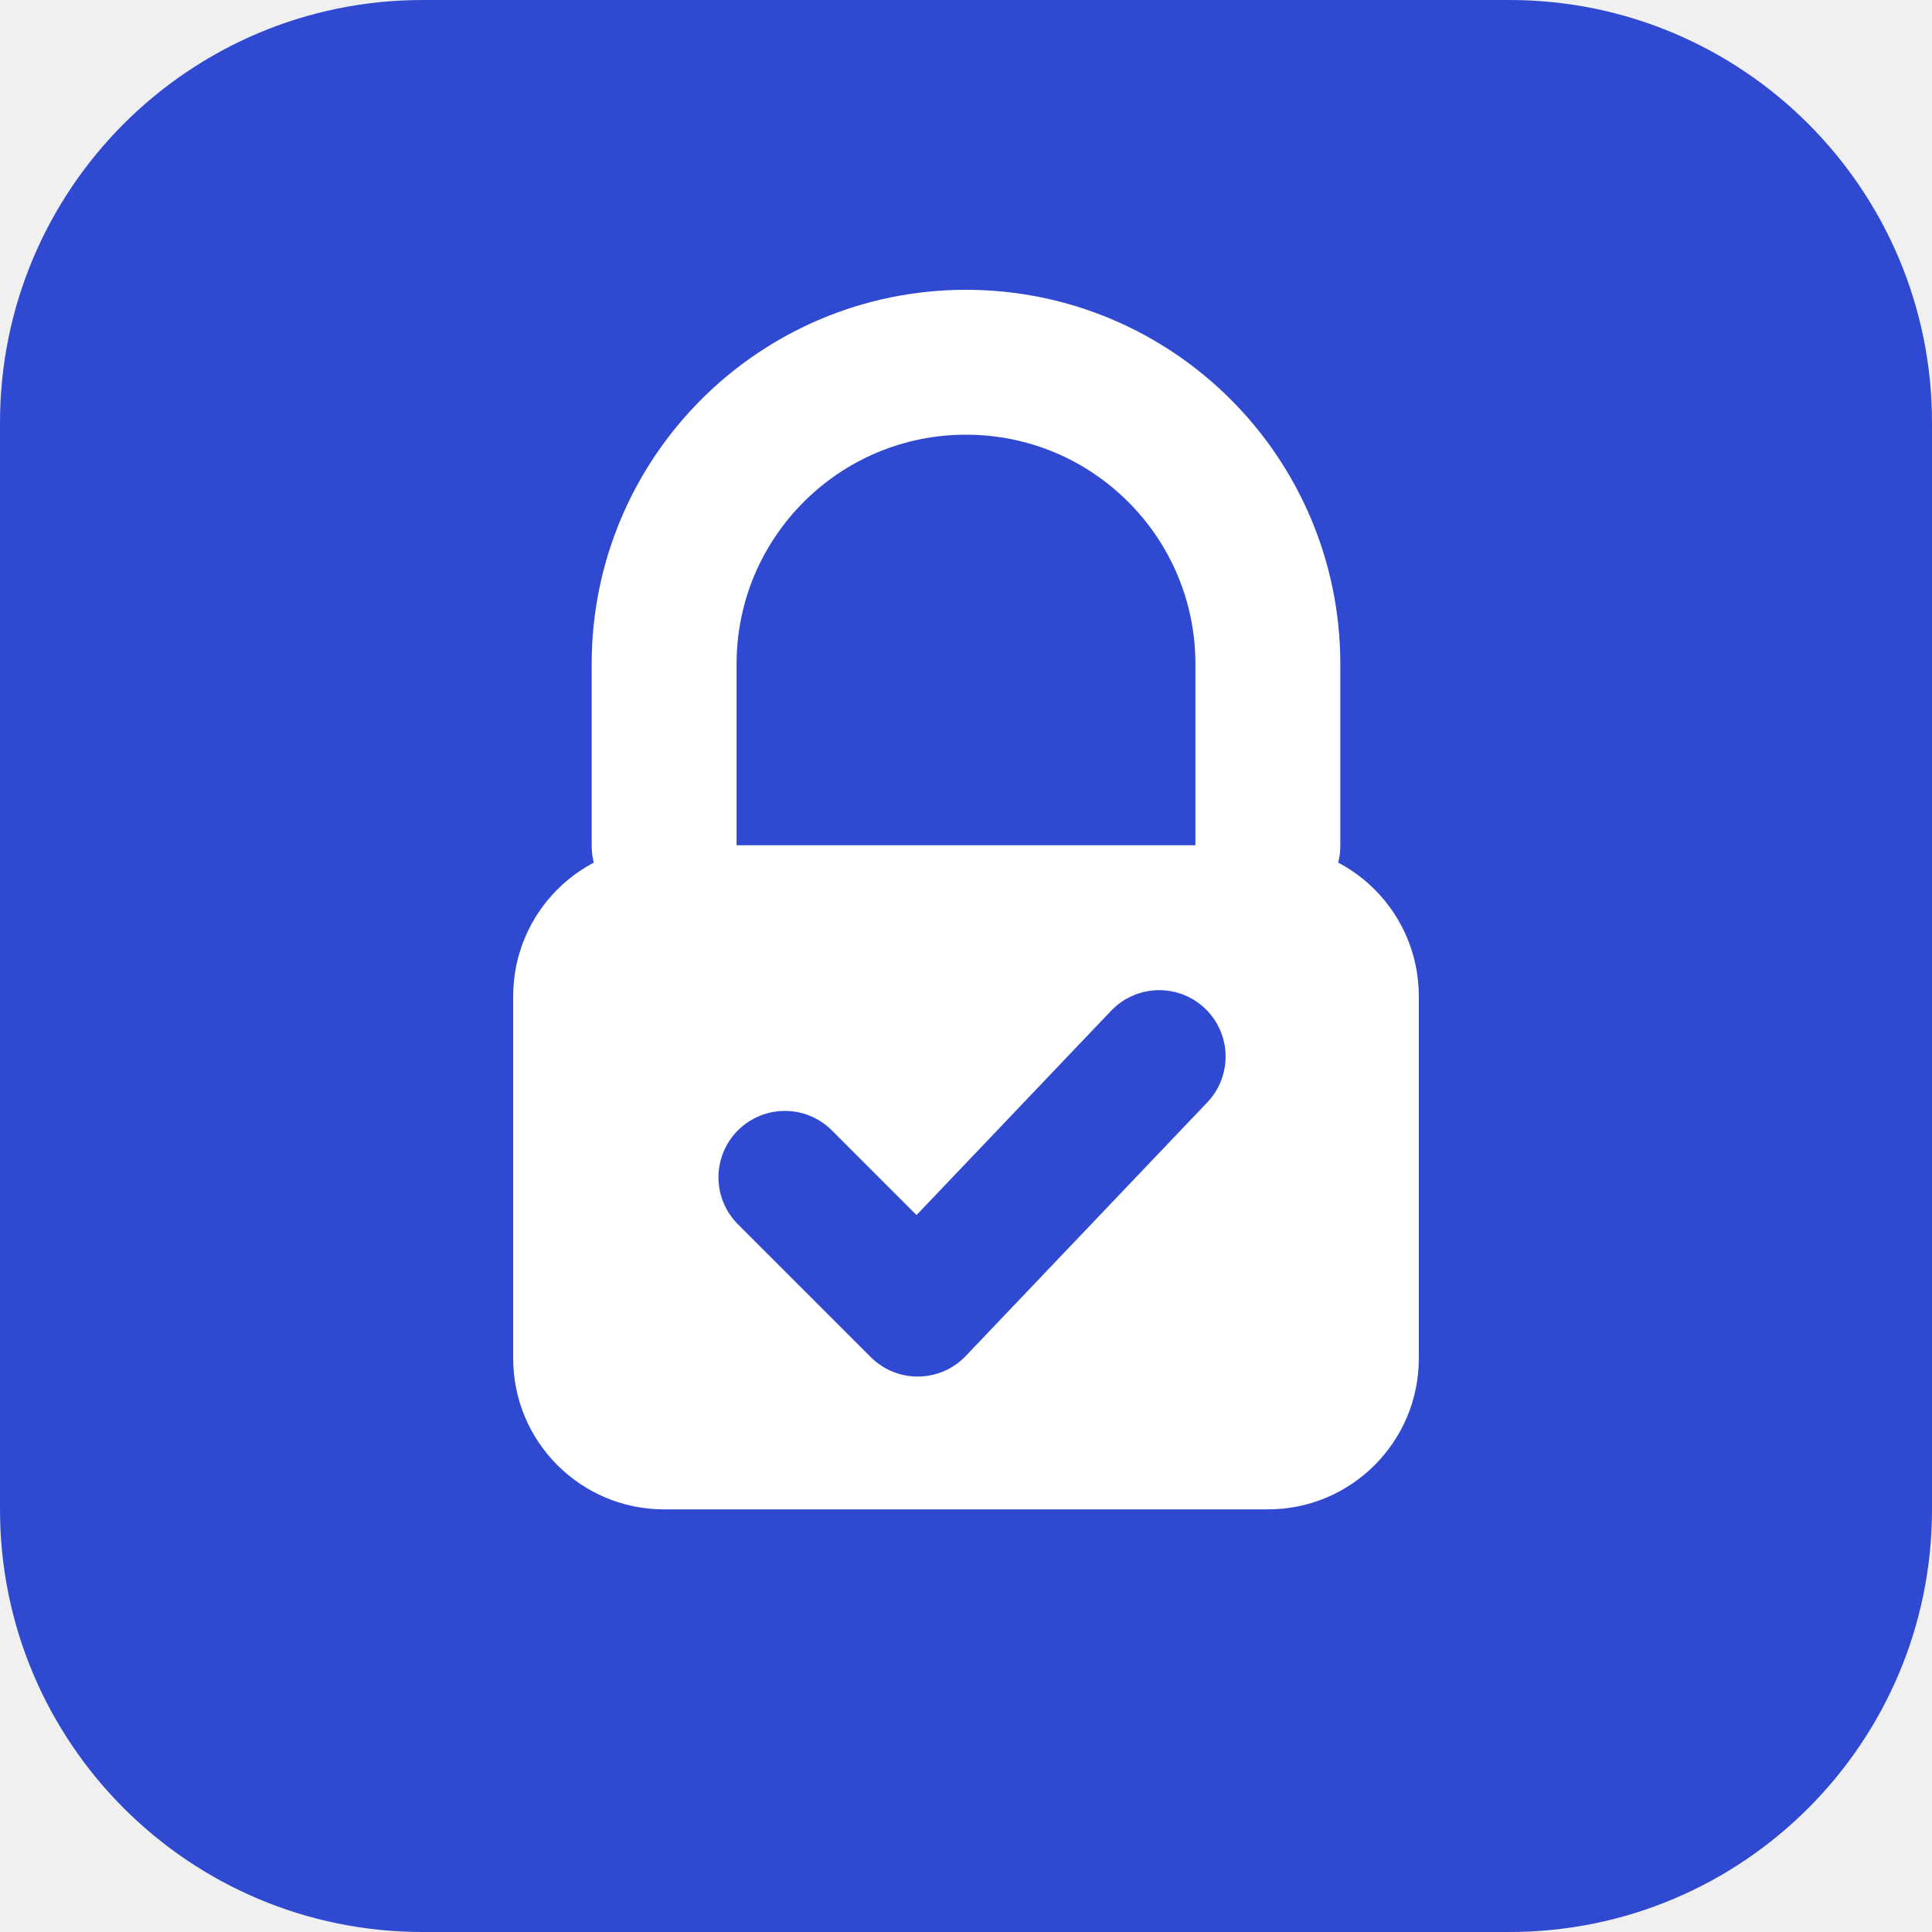
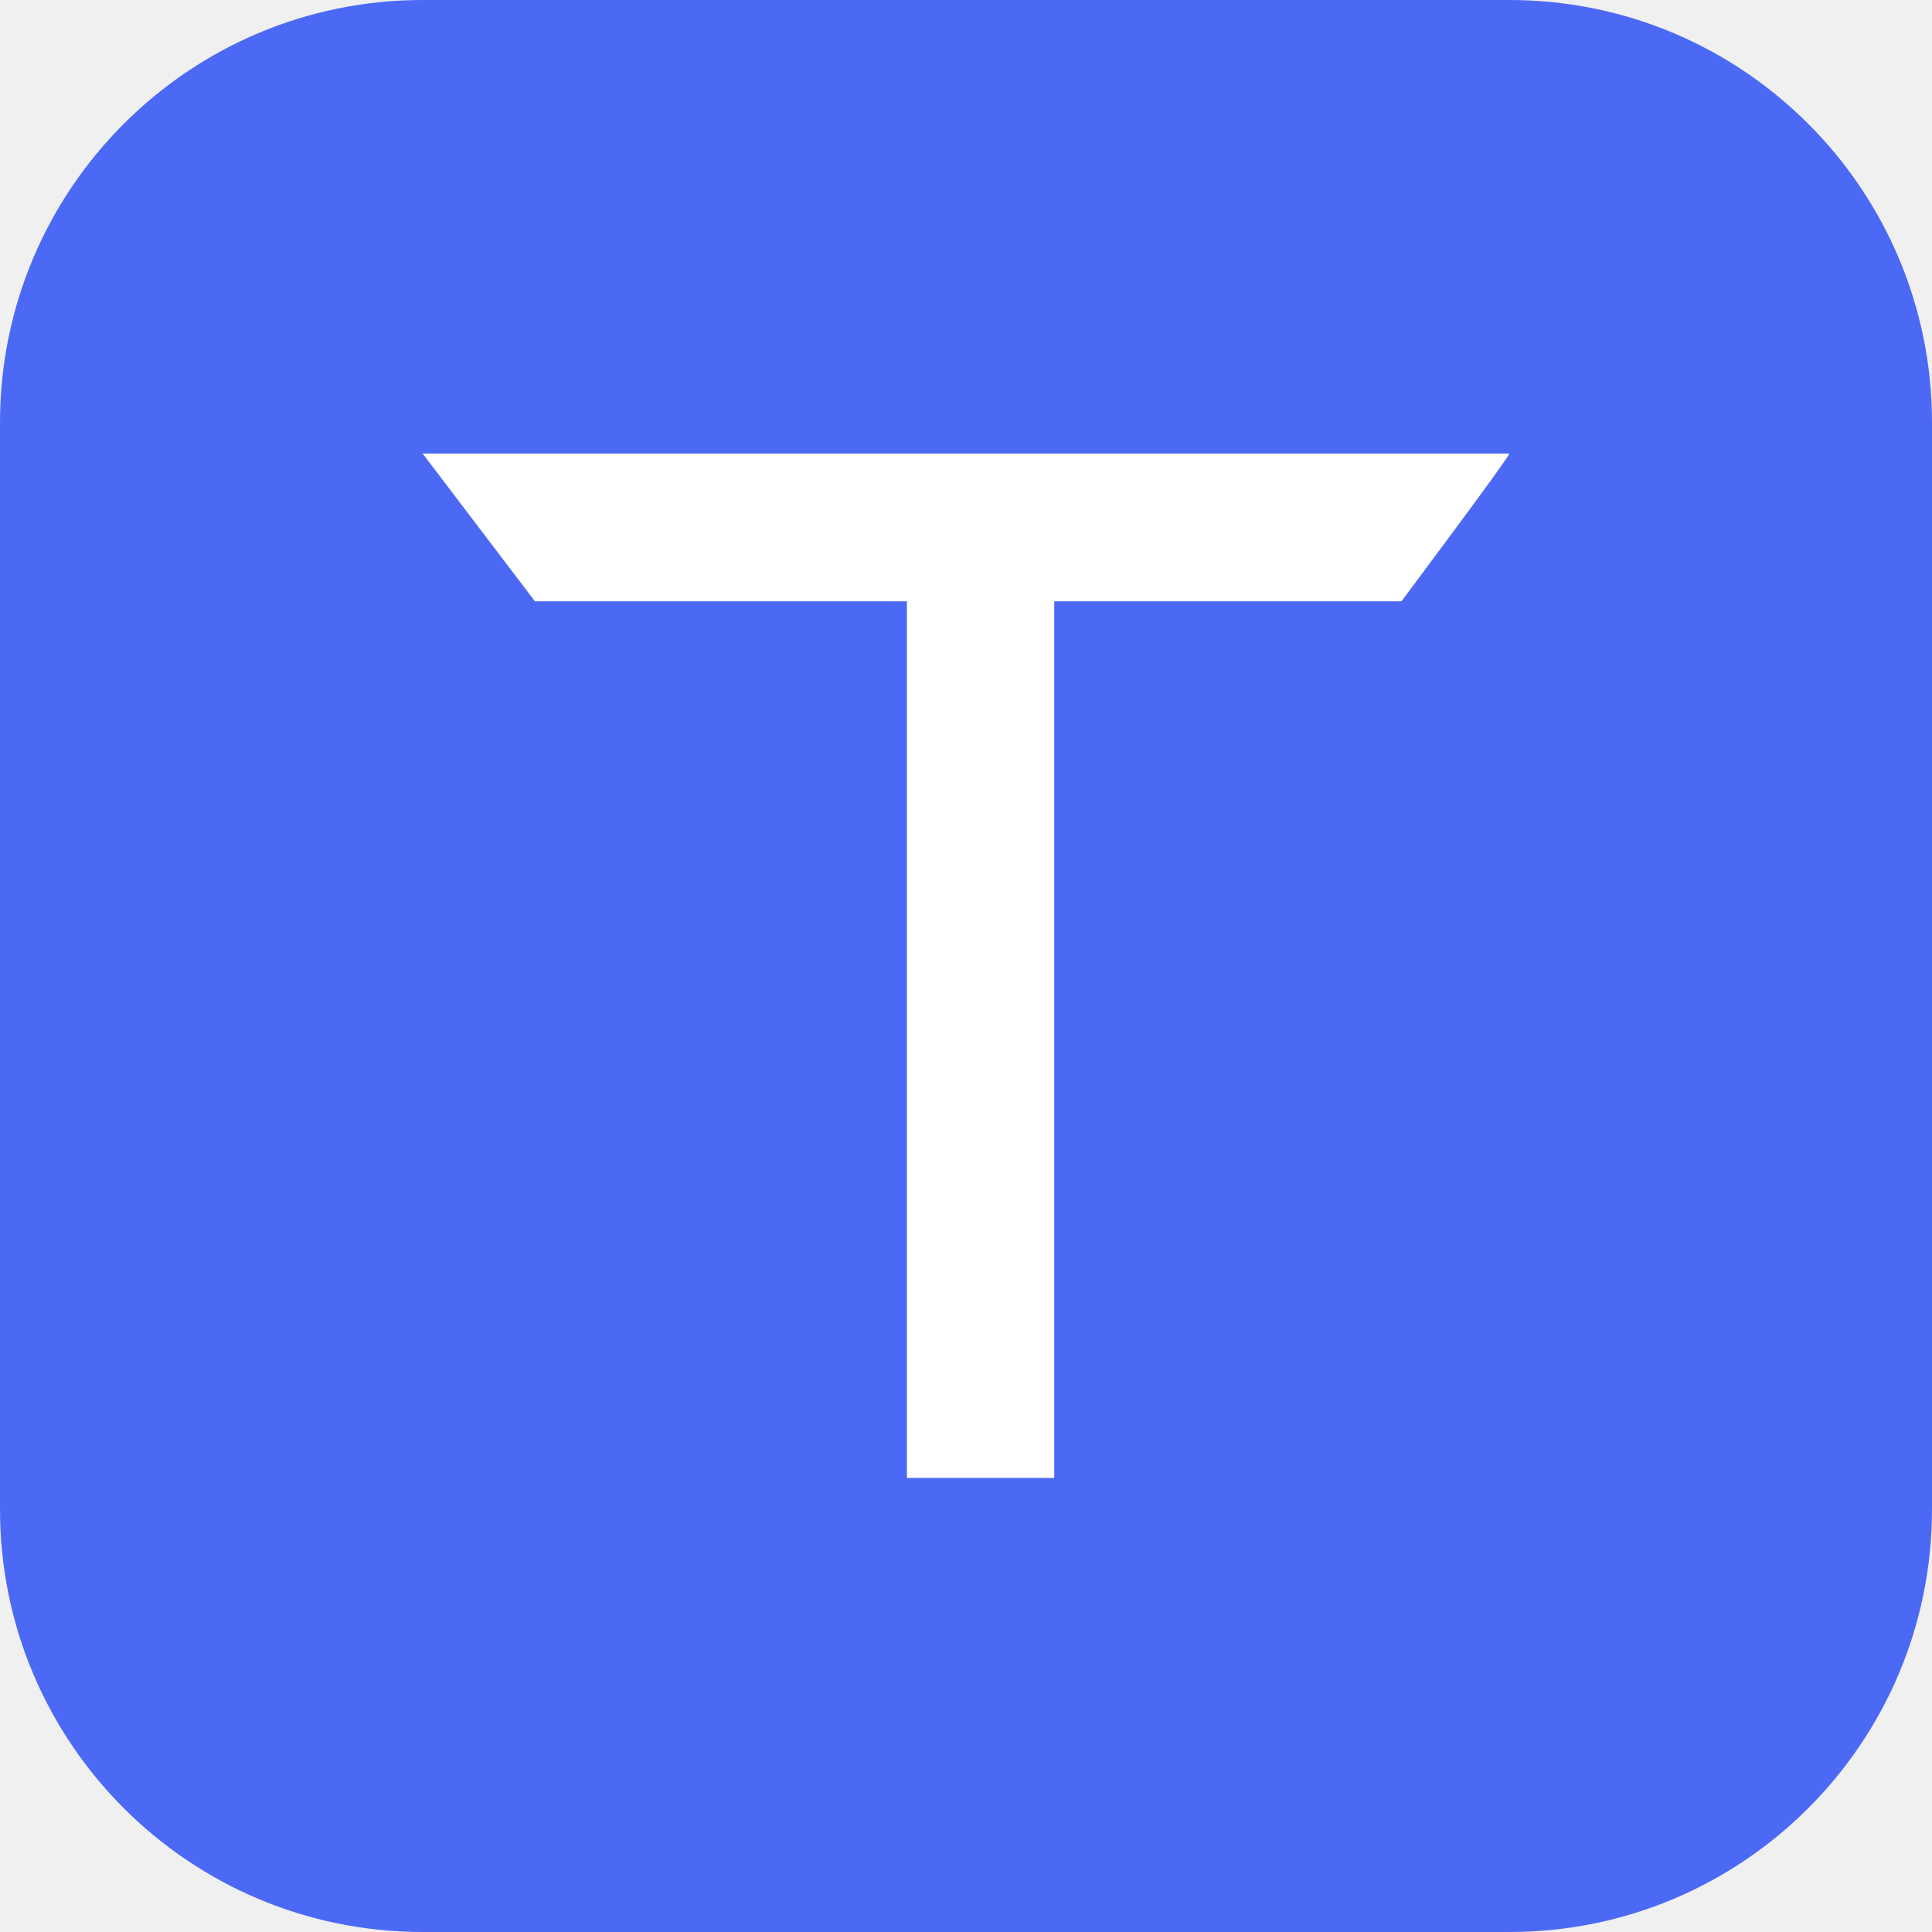
<svg xmlns="http://www.w3.org/2000/svg" viewBox="0 0 32 32">
-   <rect width="32" height="32" rx="7" fill="#2f4ad0" />
-   <path d="M11 14v-3a5 5 0 0 1 10 0v3" fill="none" stroke="#fff" stroke-width="2.4" stroke-linecap="round" />
-   <rect x="8.5" y="14" width="15" height="11" rx="2.5" fill="#fff" />
-   <path d="M13 19.5l2.2 2.2 4-4.2" fill="none" stroke="#2f4ad0" stroke-width="2.2" stroke-linecap="round" stroke-linejoin="round" />
+   <rect width="32" height="32" rx="7" fill="#4C69F6" />
+   <path transform="translate(7 7.1) scale(0.1026)" d="M158.006 27.875H101.962V169.379H78.179V27.875H18.132L0 4.015H175.431C175.653 4.304 158.006 27.875 158.006 27.875Z" fill="#fff" />
</svg>
